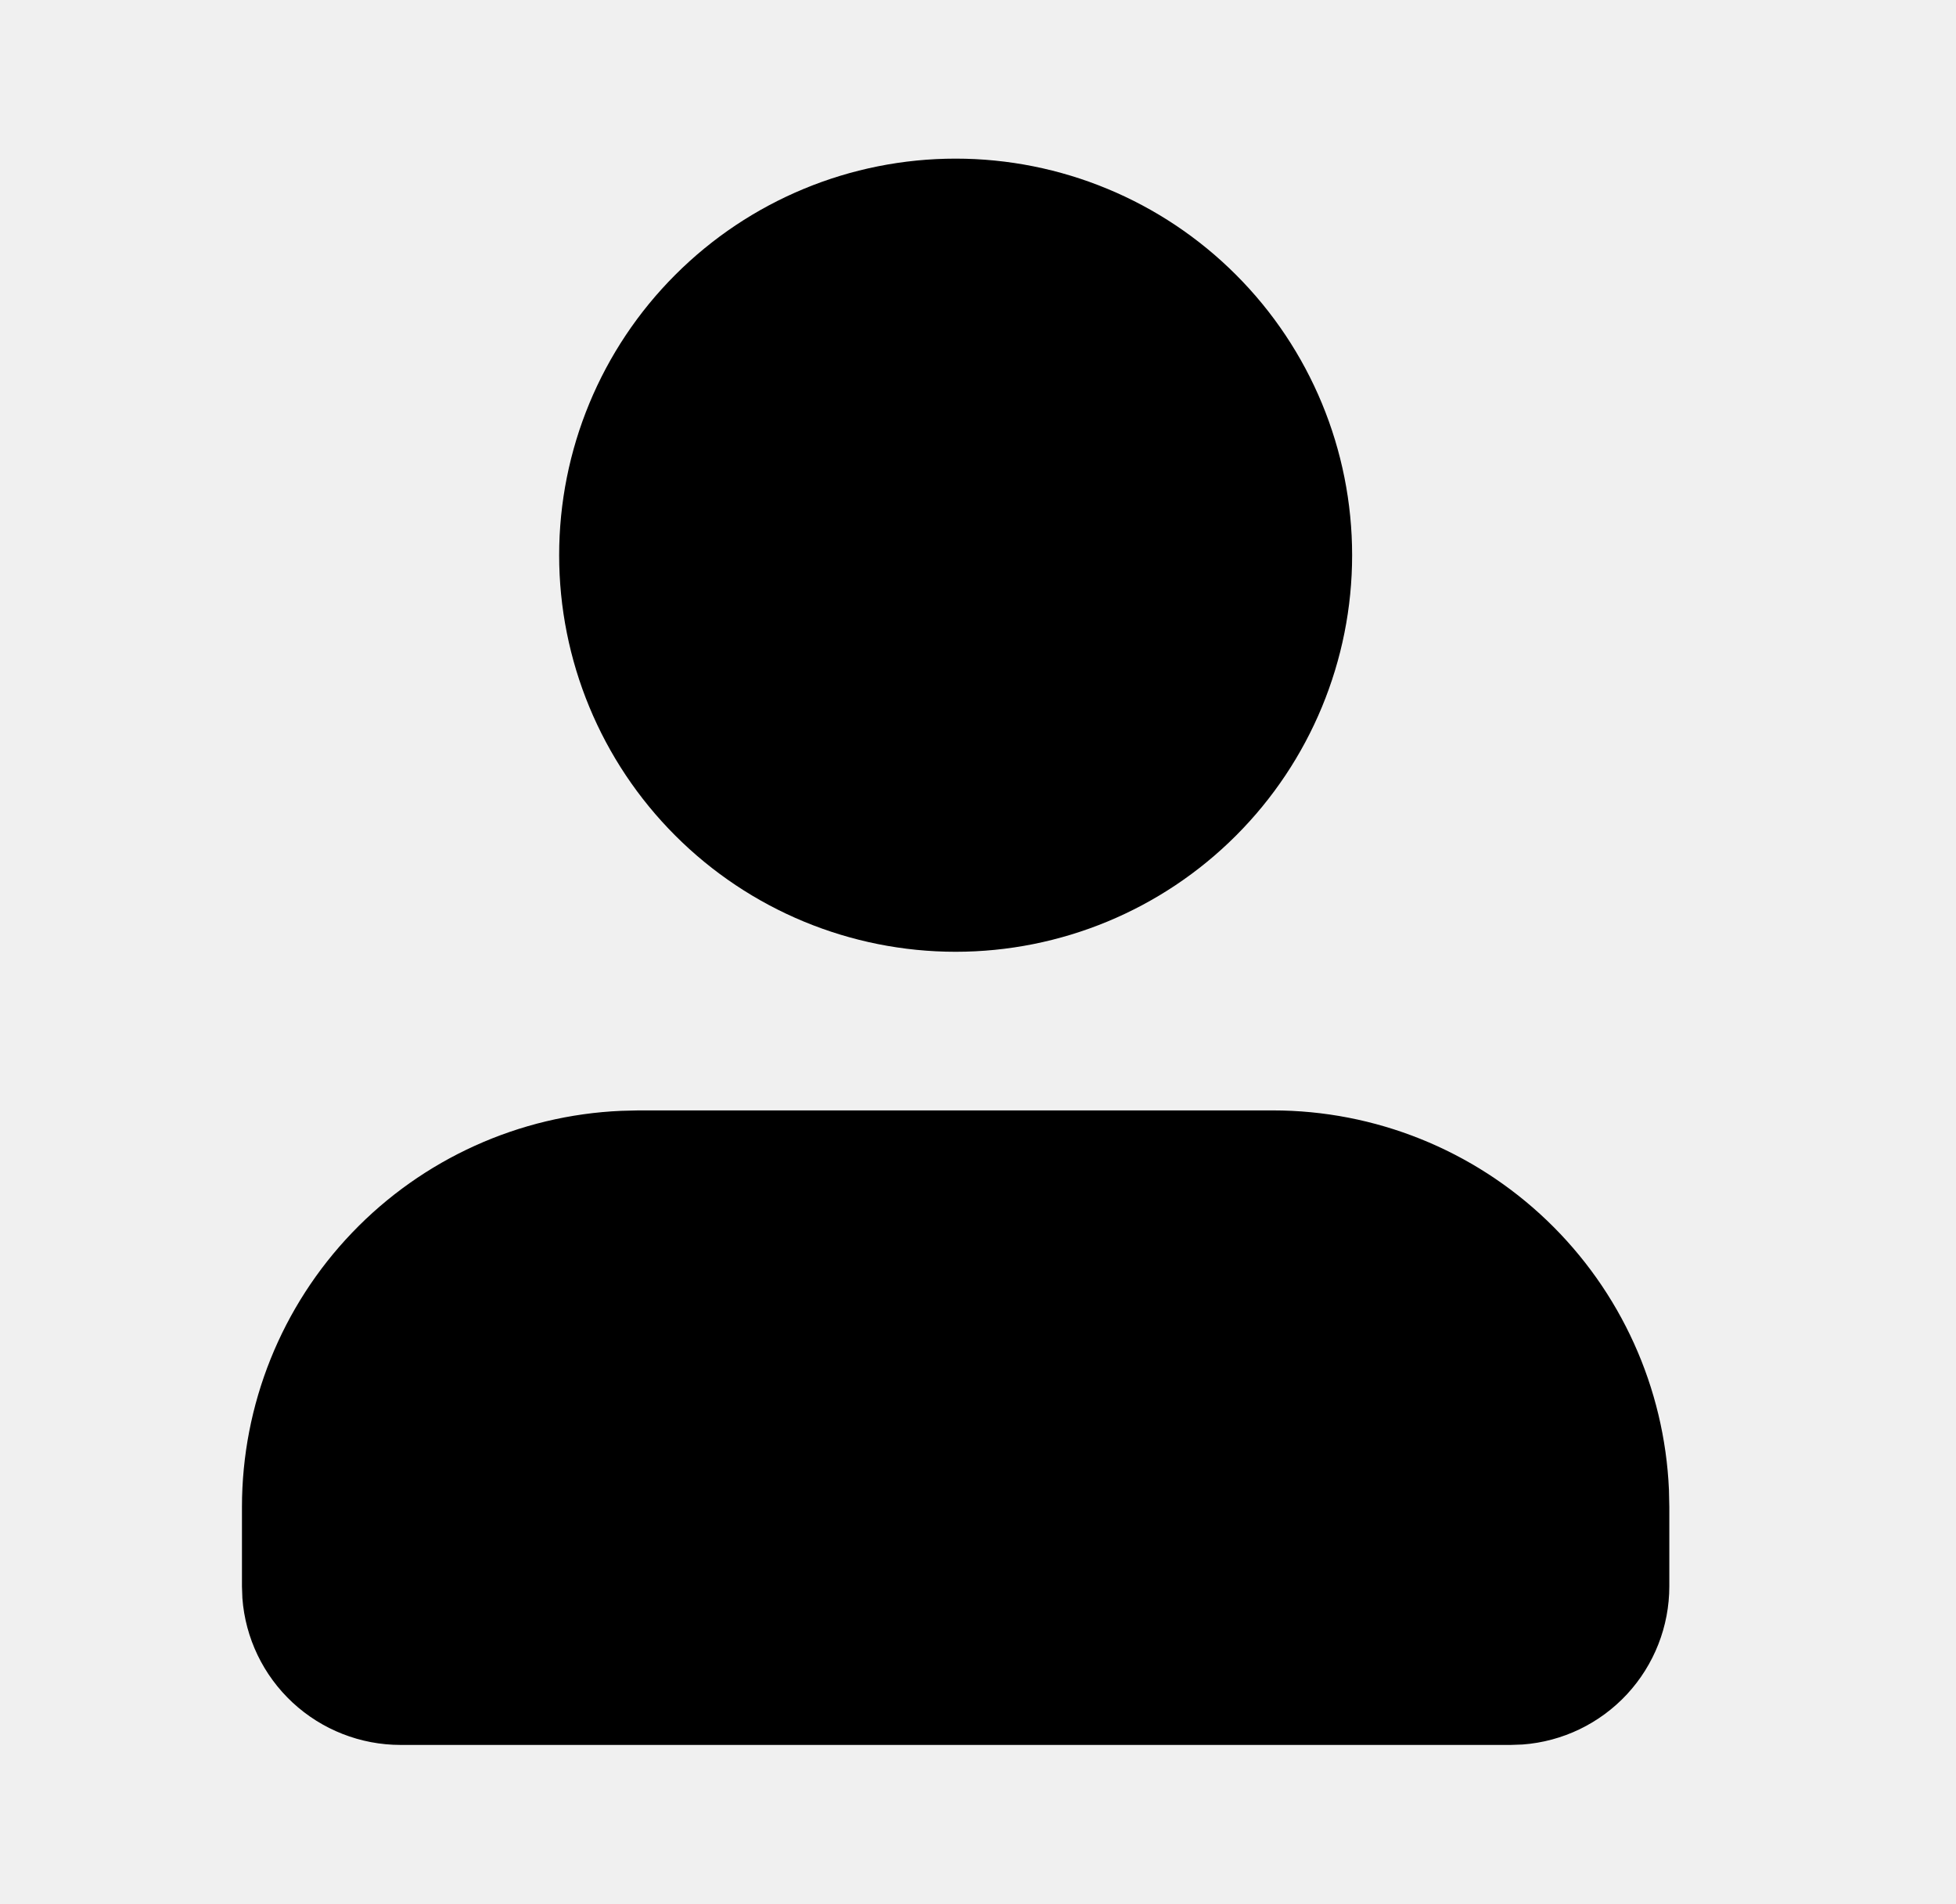
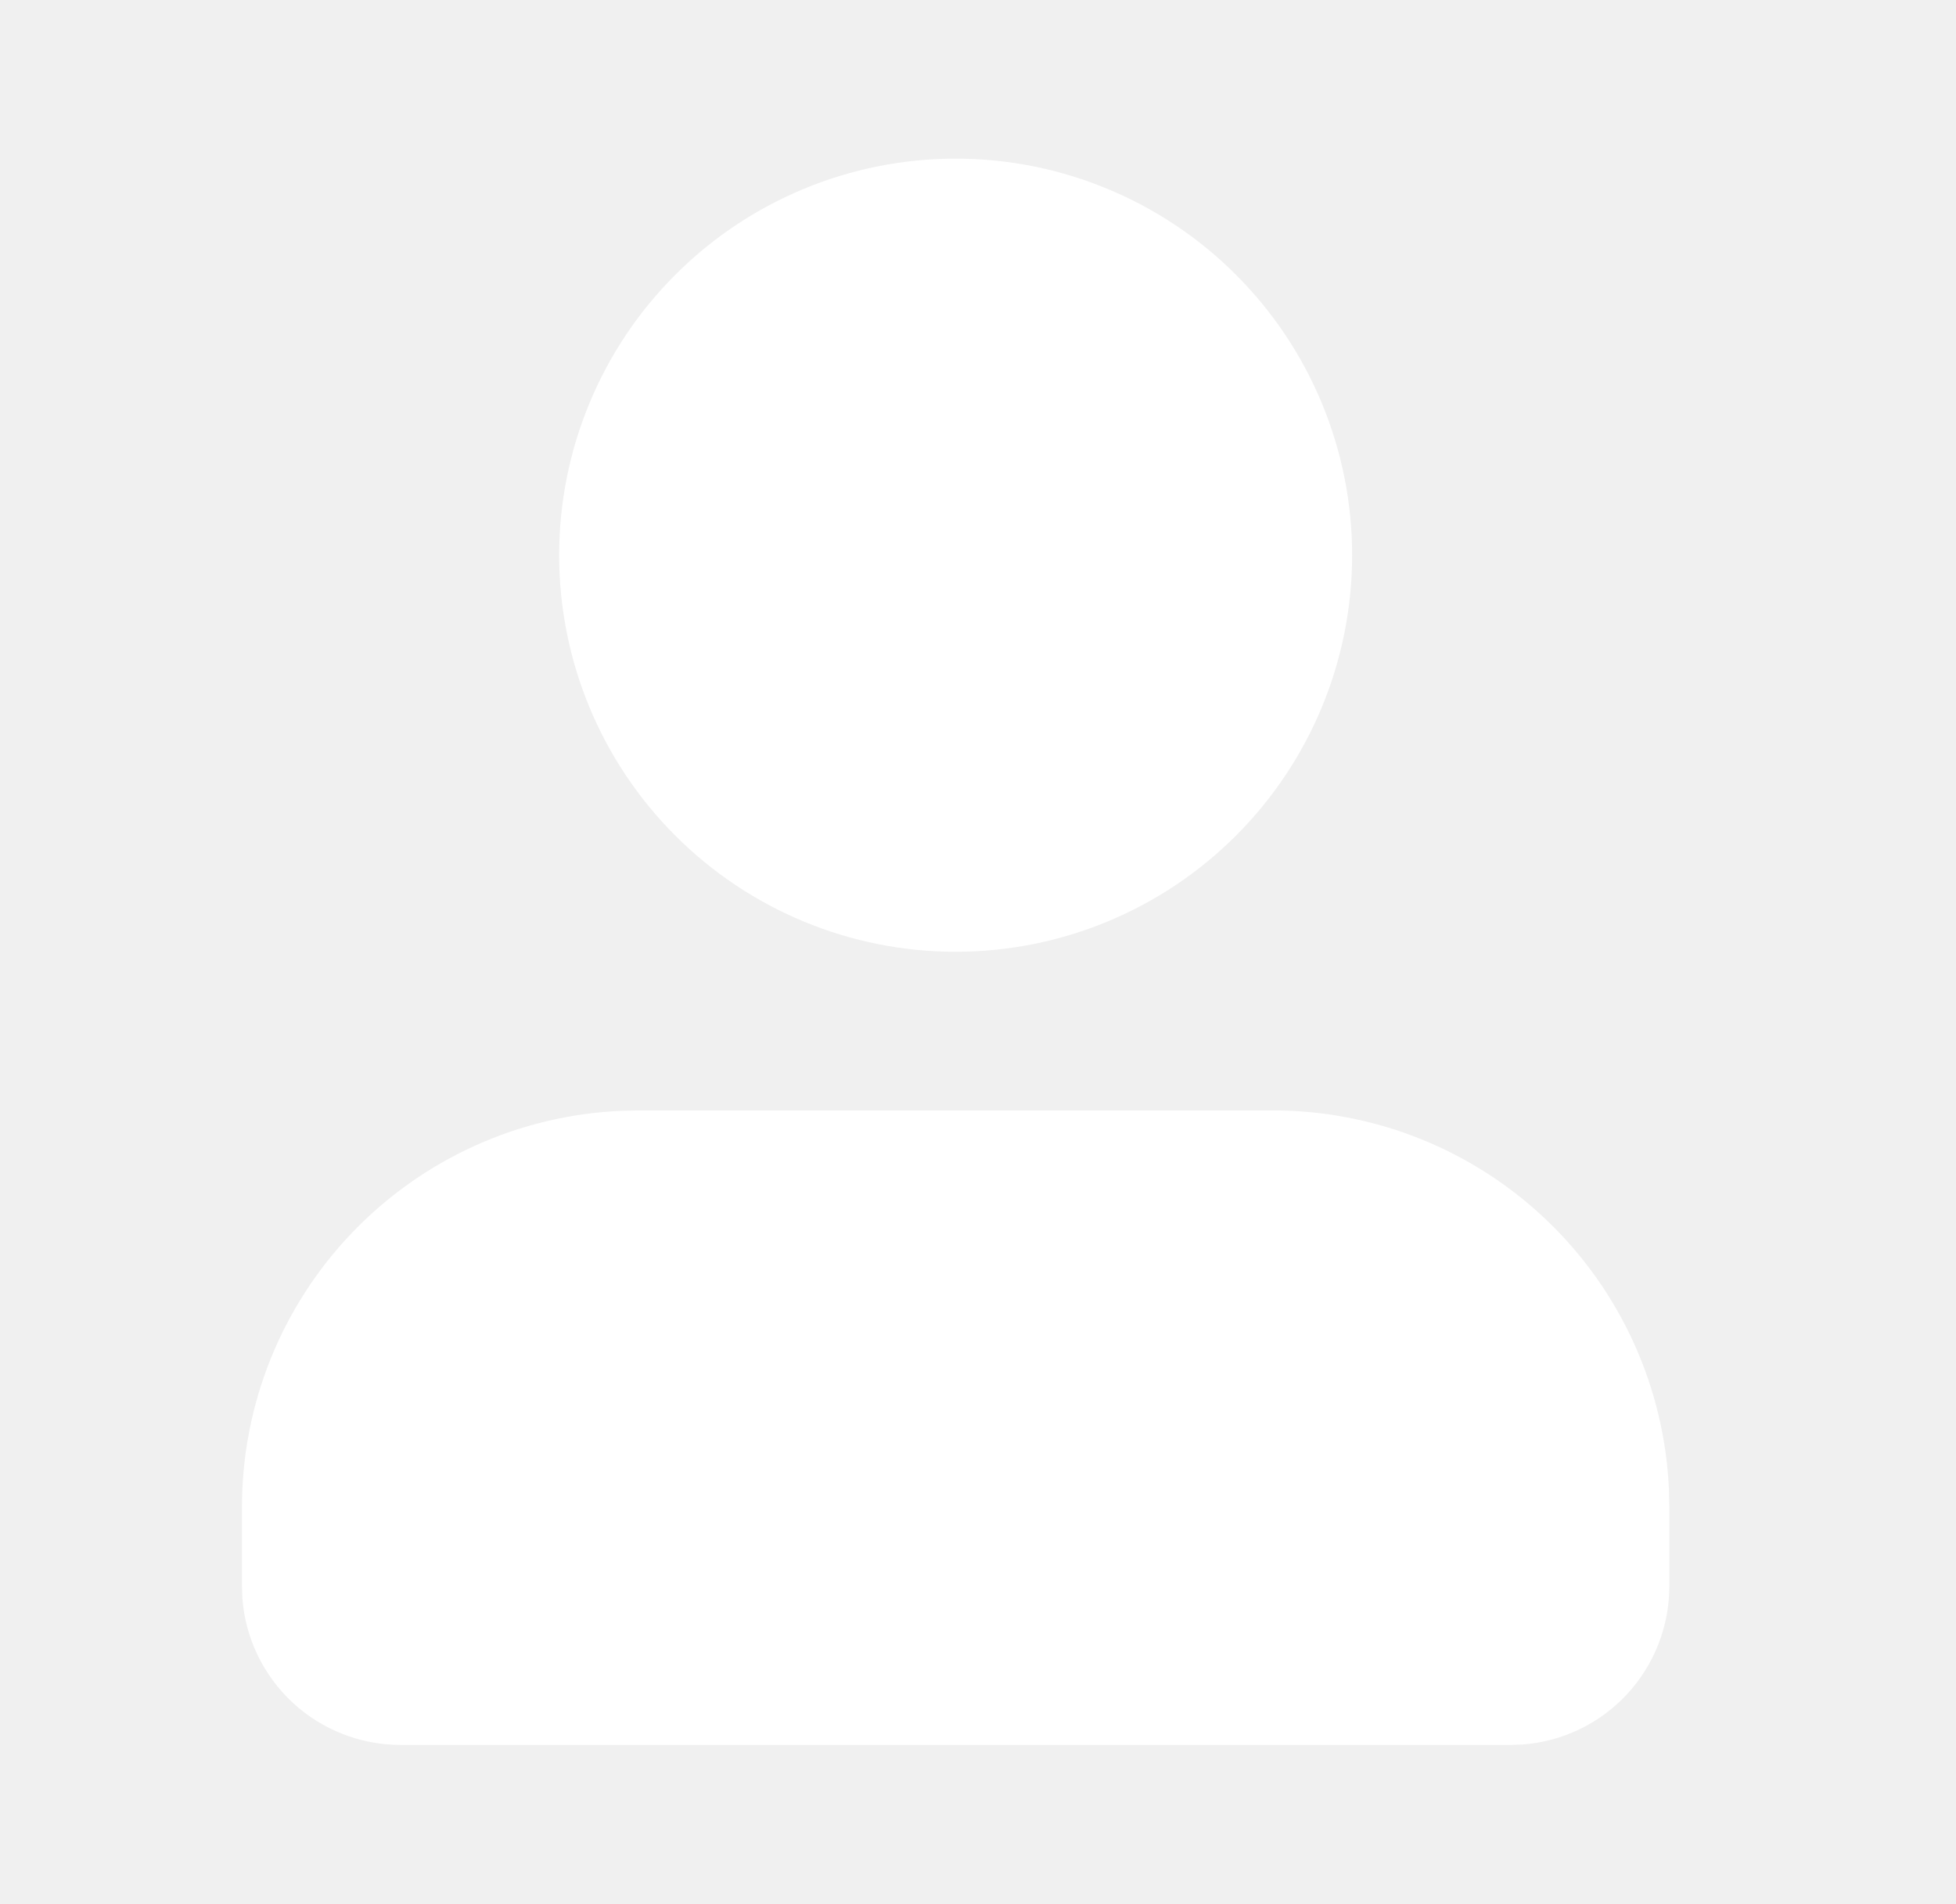
<svg xmlns="http://www.w3.org/2000/svg" width="37" height="36" viewBox="0 0 37 36" fill="none">
-   <path d="M24.077 21C26.01 21 27.868 21.746 29.264 23.083C30.66 24.42 31.486 26.244 31.57 28.174L31.577 28.5V30C31.577 30.757 31.291 31.486 30.777 32.041C30.262 32.596 29.557 32.936 28.802 32.992L28.577 33H7.577C6.82 33 6.091 32.714 5.536 32.2C4.981 31.685 4.641 30.98 4.585 30.225L4.577 30V28.5C4.577 26.567 5.323 24.709 6.66 23.313C7.997 21.917 9.821 21.091 11.752 21.008L12.077 21H24.077ZM18.077 3C20.066 3 21.974 3.79 23.38 5.197C24.787 6.603 25.577 8.511 25.577 10.5C25.577 12.489 24.787 14.397 23.38 15.803C21.974 17.21 20.066 18 18.077 18C16.088 18 14.18 17.21 12.774 15.803C11.367 14.397 10.577 12.489 10.577 10.5C10.577 8.511 11.367 6.603 12.774 5.197C14.18 3.79 16.088 3 18.077 3Z" fill="black" />
+   <path d="M24.077 21C26.01 21 27.868 21.746 29.264 23.083C30.66 24.42 31.486 26.244 31.57 28.174L31.577 28.5V30C31.577 30.757 31.291 31.486 30.777 32.041C30.262 32.596 29.557 32.936 28.802 32.992L28.577 33H7.577C6.82 33 6.091 32.714 5.536 32.2C4.981 31.685 4.641 30.98 4.585 30.225L4.577 30V28.5C4.577 26.567 5.323 24.709 6.66 23.313C7.997 21.917 9.821 21.091 11.752 21.008L12.077 21H24.077ZM18.077 3C20.066 3 21.974 3.79 23.38 5.197C24.787 6.603 25.577 8.511 25.577 10.5C25.577 12.489 24.787 14.397 23.38 15.803C21.974 17.21 20.066 18 18.077 18C16.088 18 14.18 17.21 12.774 15.803C11.367 14.397 10.577 12.489 10.577 10.5C10.577 8.511 11.367 6.603 12.774 5.197C14.18 3.79 16.088 3 18.077 3Z" fill="white" />
</svg>
